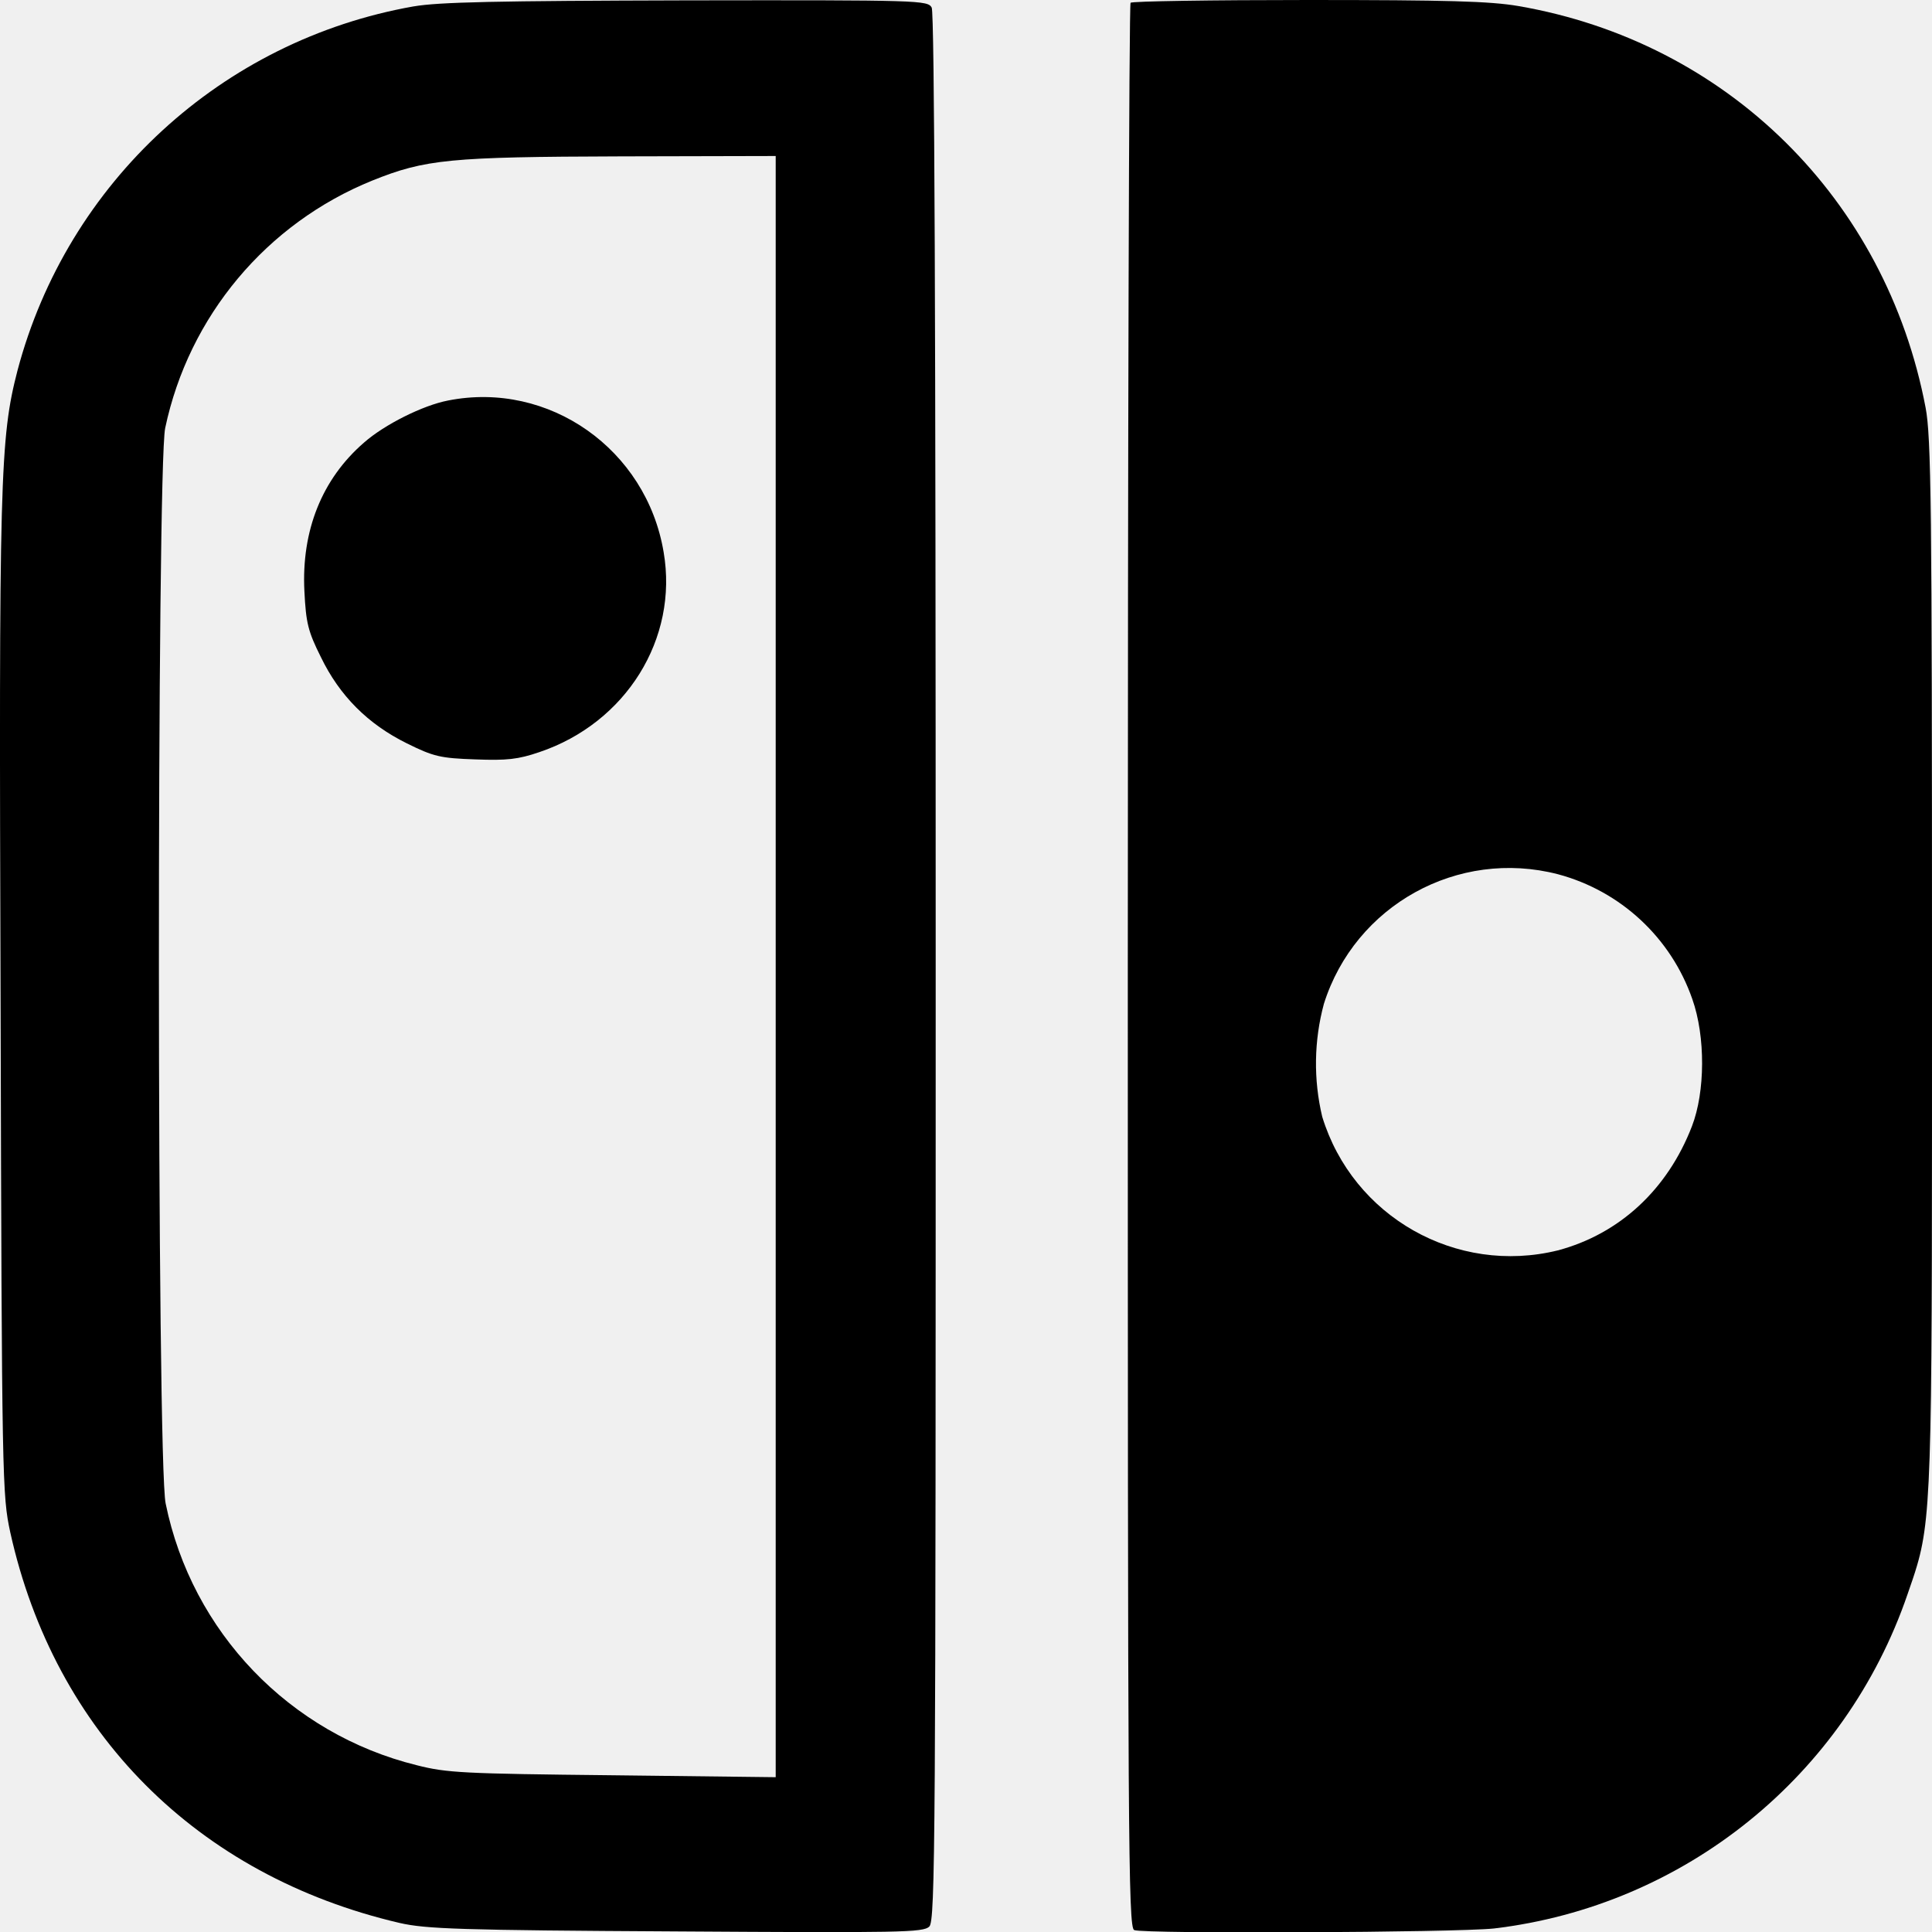
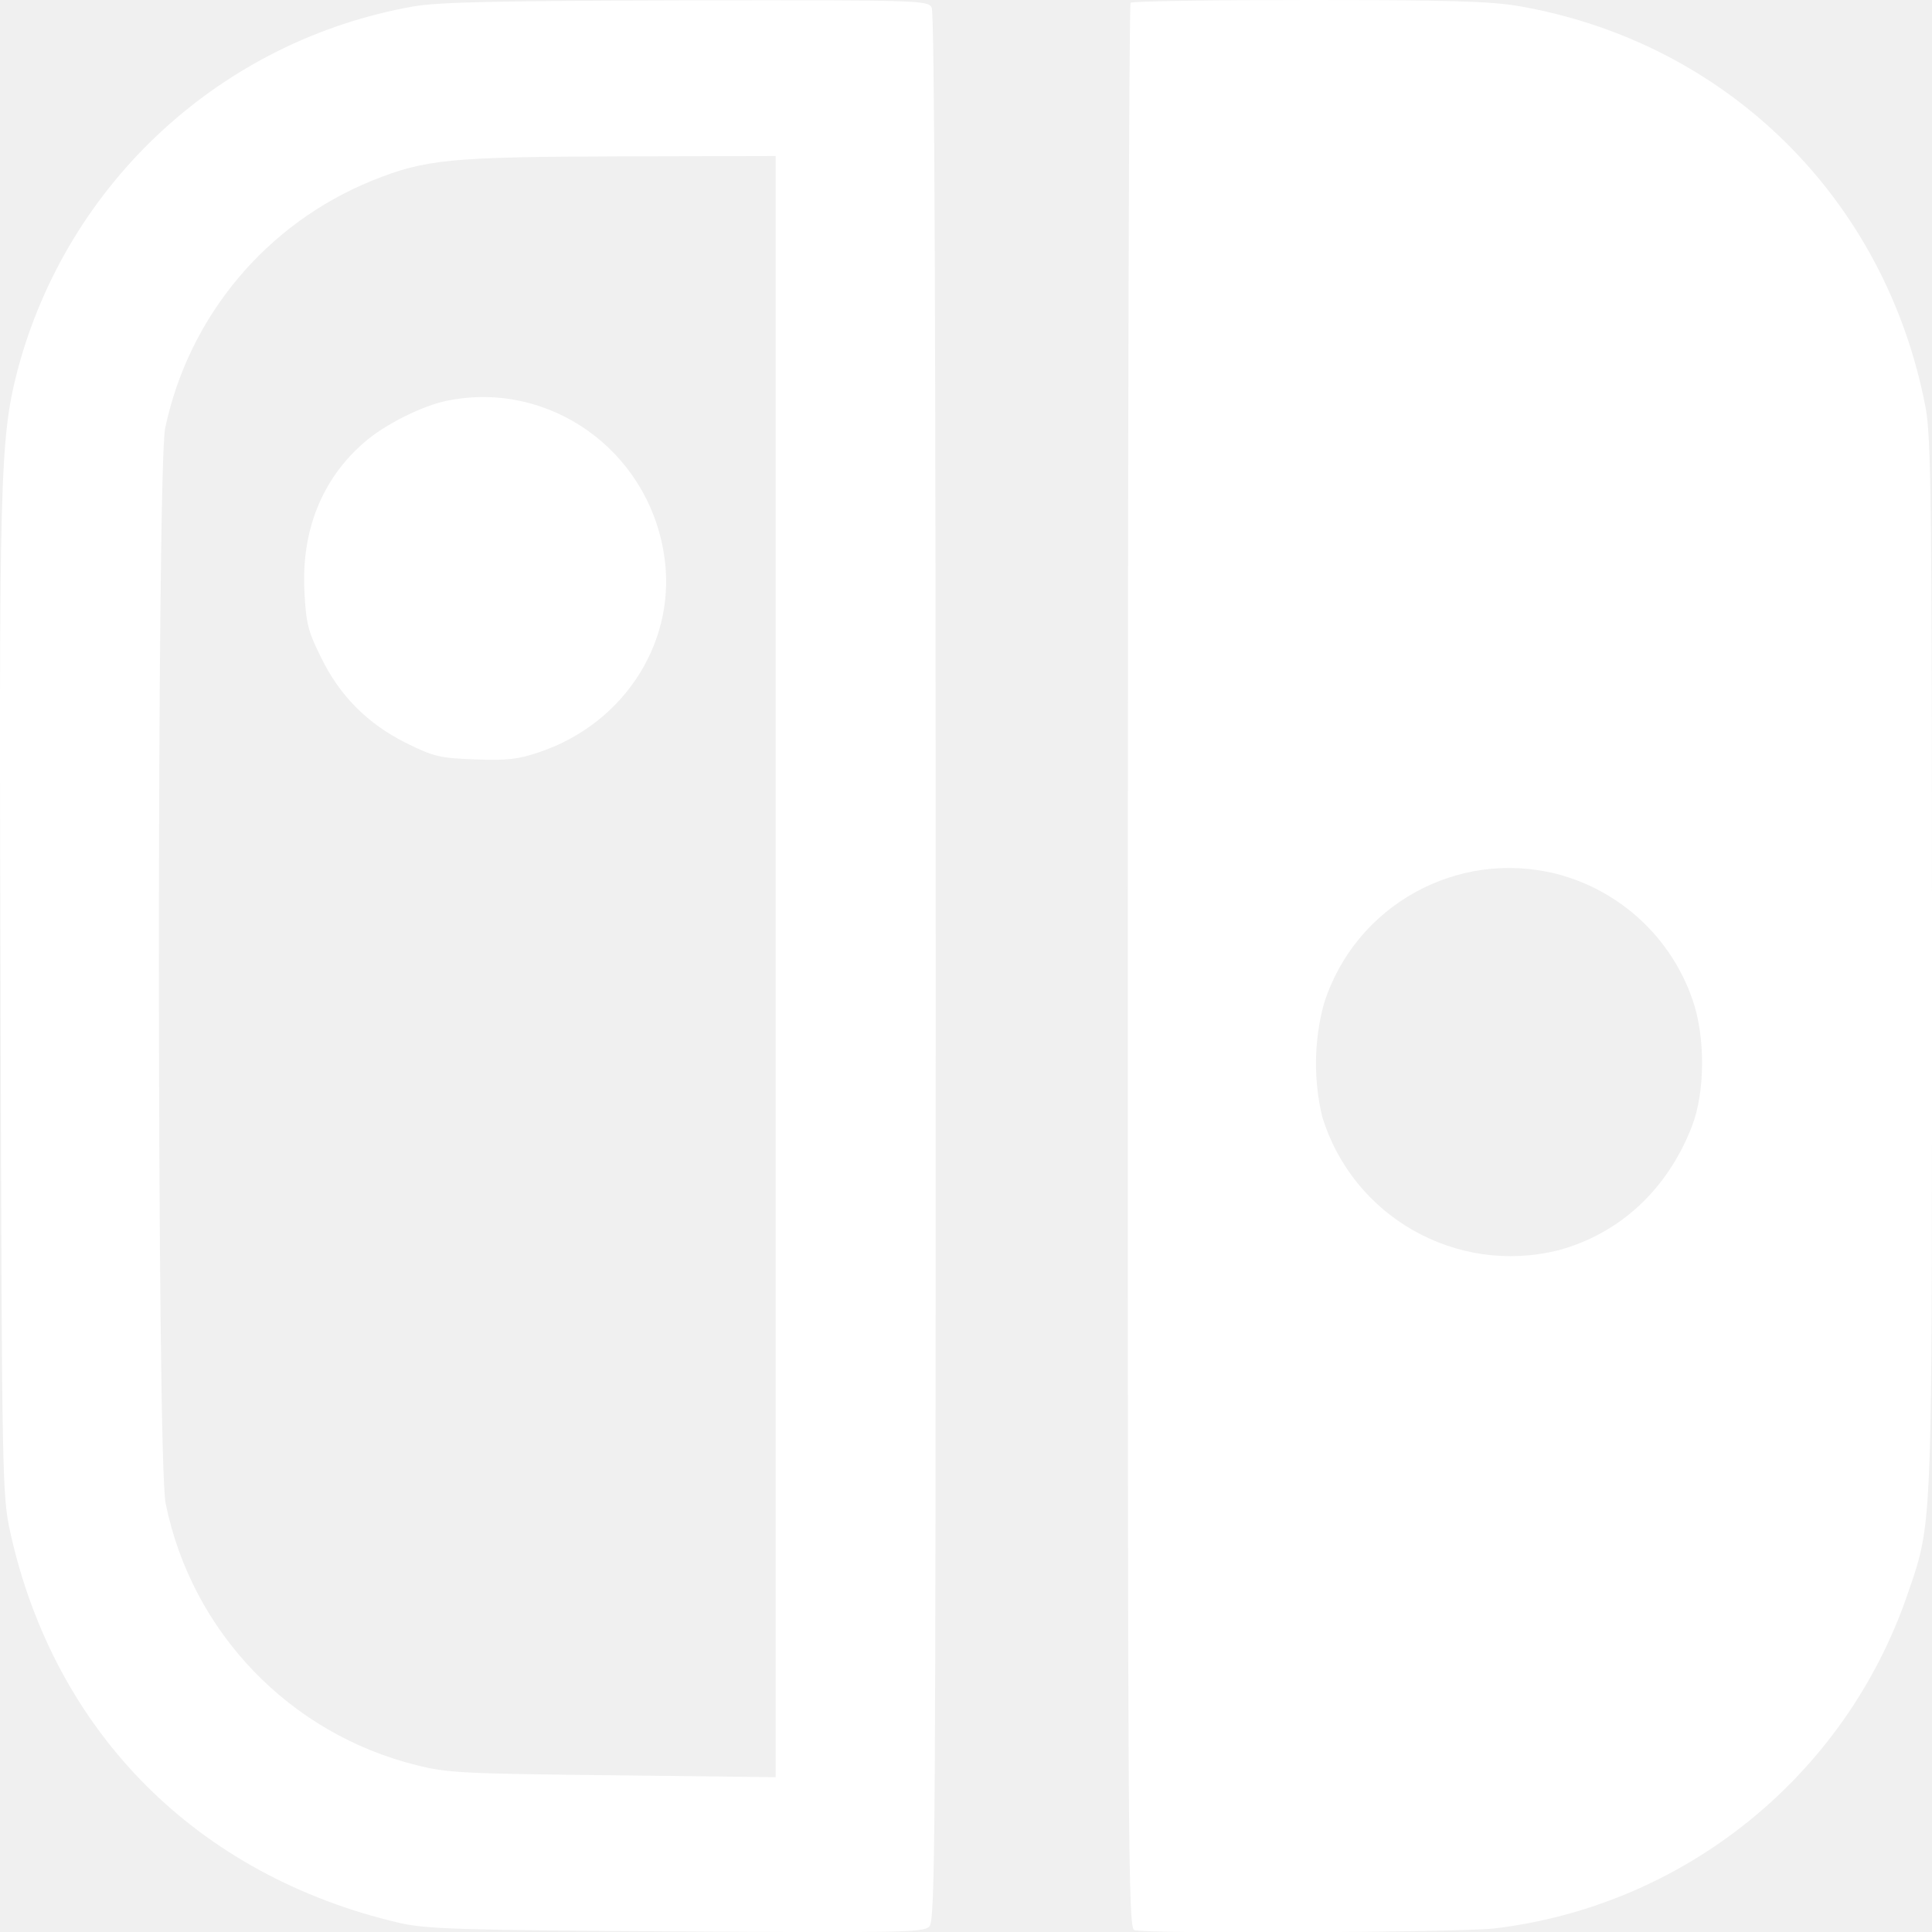
- <svg xmlns="http://www.w3.org/2000/svg" width="16" height="16" fill="currentColor" class="bi bi-nintendo-switch" viewBox="0 0 16 16">
+ <svg xmlns="http://www.w3.org/2000/svg" width="16" height="16" fill="white" class="bi bi-nintendo-switch" viewBox="0 0 16 16">
  <path d="M9.34 8.005c0-4.38.01-7.972.023-7.982C9.373.01 10.036 0 10.831 0c1.153 0 1.51.01 1.743.05 1.73.298 3.045 1.6 3.373 3.326.046.242.053.809.053 4.61 0 4.06.005 4.537-.123 4.976-.022.076-.048.15-.08.242a4.136 4.136 0 0 1-3.426 2.767c-.317.033-2.889.046-2.978.013-.05-.02-.053-.752-.053-7.979Zm4.675.269a1.621 1.621 0 0 0-1.113-1.034 1.609 1.609 0 0 0-1.938 1.073 1.9 1.9 0 0 0-.014.935 1.632 1.632 0 0 0 1.952 1.107c.51-.136.908-.504 1.11-1.028.11-.285.113-.742.003-1.053ZM3.71 3.317c-.208.04-.526.199-.695.348-.348.301-.52.729-.494 1.232.013.262.03.332.136.544.155.321.39.556.712.715.222.11.278.123.567.133.261.01.354 0 .53-.06.719-.242 1.153-.94 1.03-1.656-.142-.852-.95-1.422-1.786-1.256Z" />
  <path d="M3.425.053a4.136 4.136 0 0 0-3.28 3.015C0 3.628-.01 3.956.005 8.3c.01 3.99.014 4.082.08 4.39.368 1.66 1.548 2.844 3.224 3.235.22.05.497.06 2.29.07 1.856.012 2.048.009 2.097-.04.05-.05.053-.69.053-7.94 0-5.374-.01-7.906-.033-7.952-.033-.06-.09-.063-2.03-.06-1.578.004-2.052.014-2.26.05Zm3 14.665-1.35-.016c-1.242-.013-1.375-.02-1.623-.083a2.81 2.81 0 0 1-2.08-2.167c-.074-.335-.074-8.579-.004-8.907a2.845 2.845 0 0 1 1.716-2.05c.438-.176.64-.196 2.058-.2l1.282-.003v13.426Z" />
</svg>
